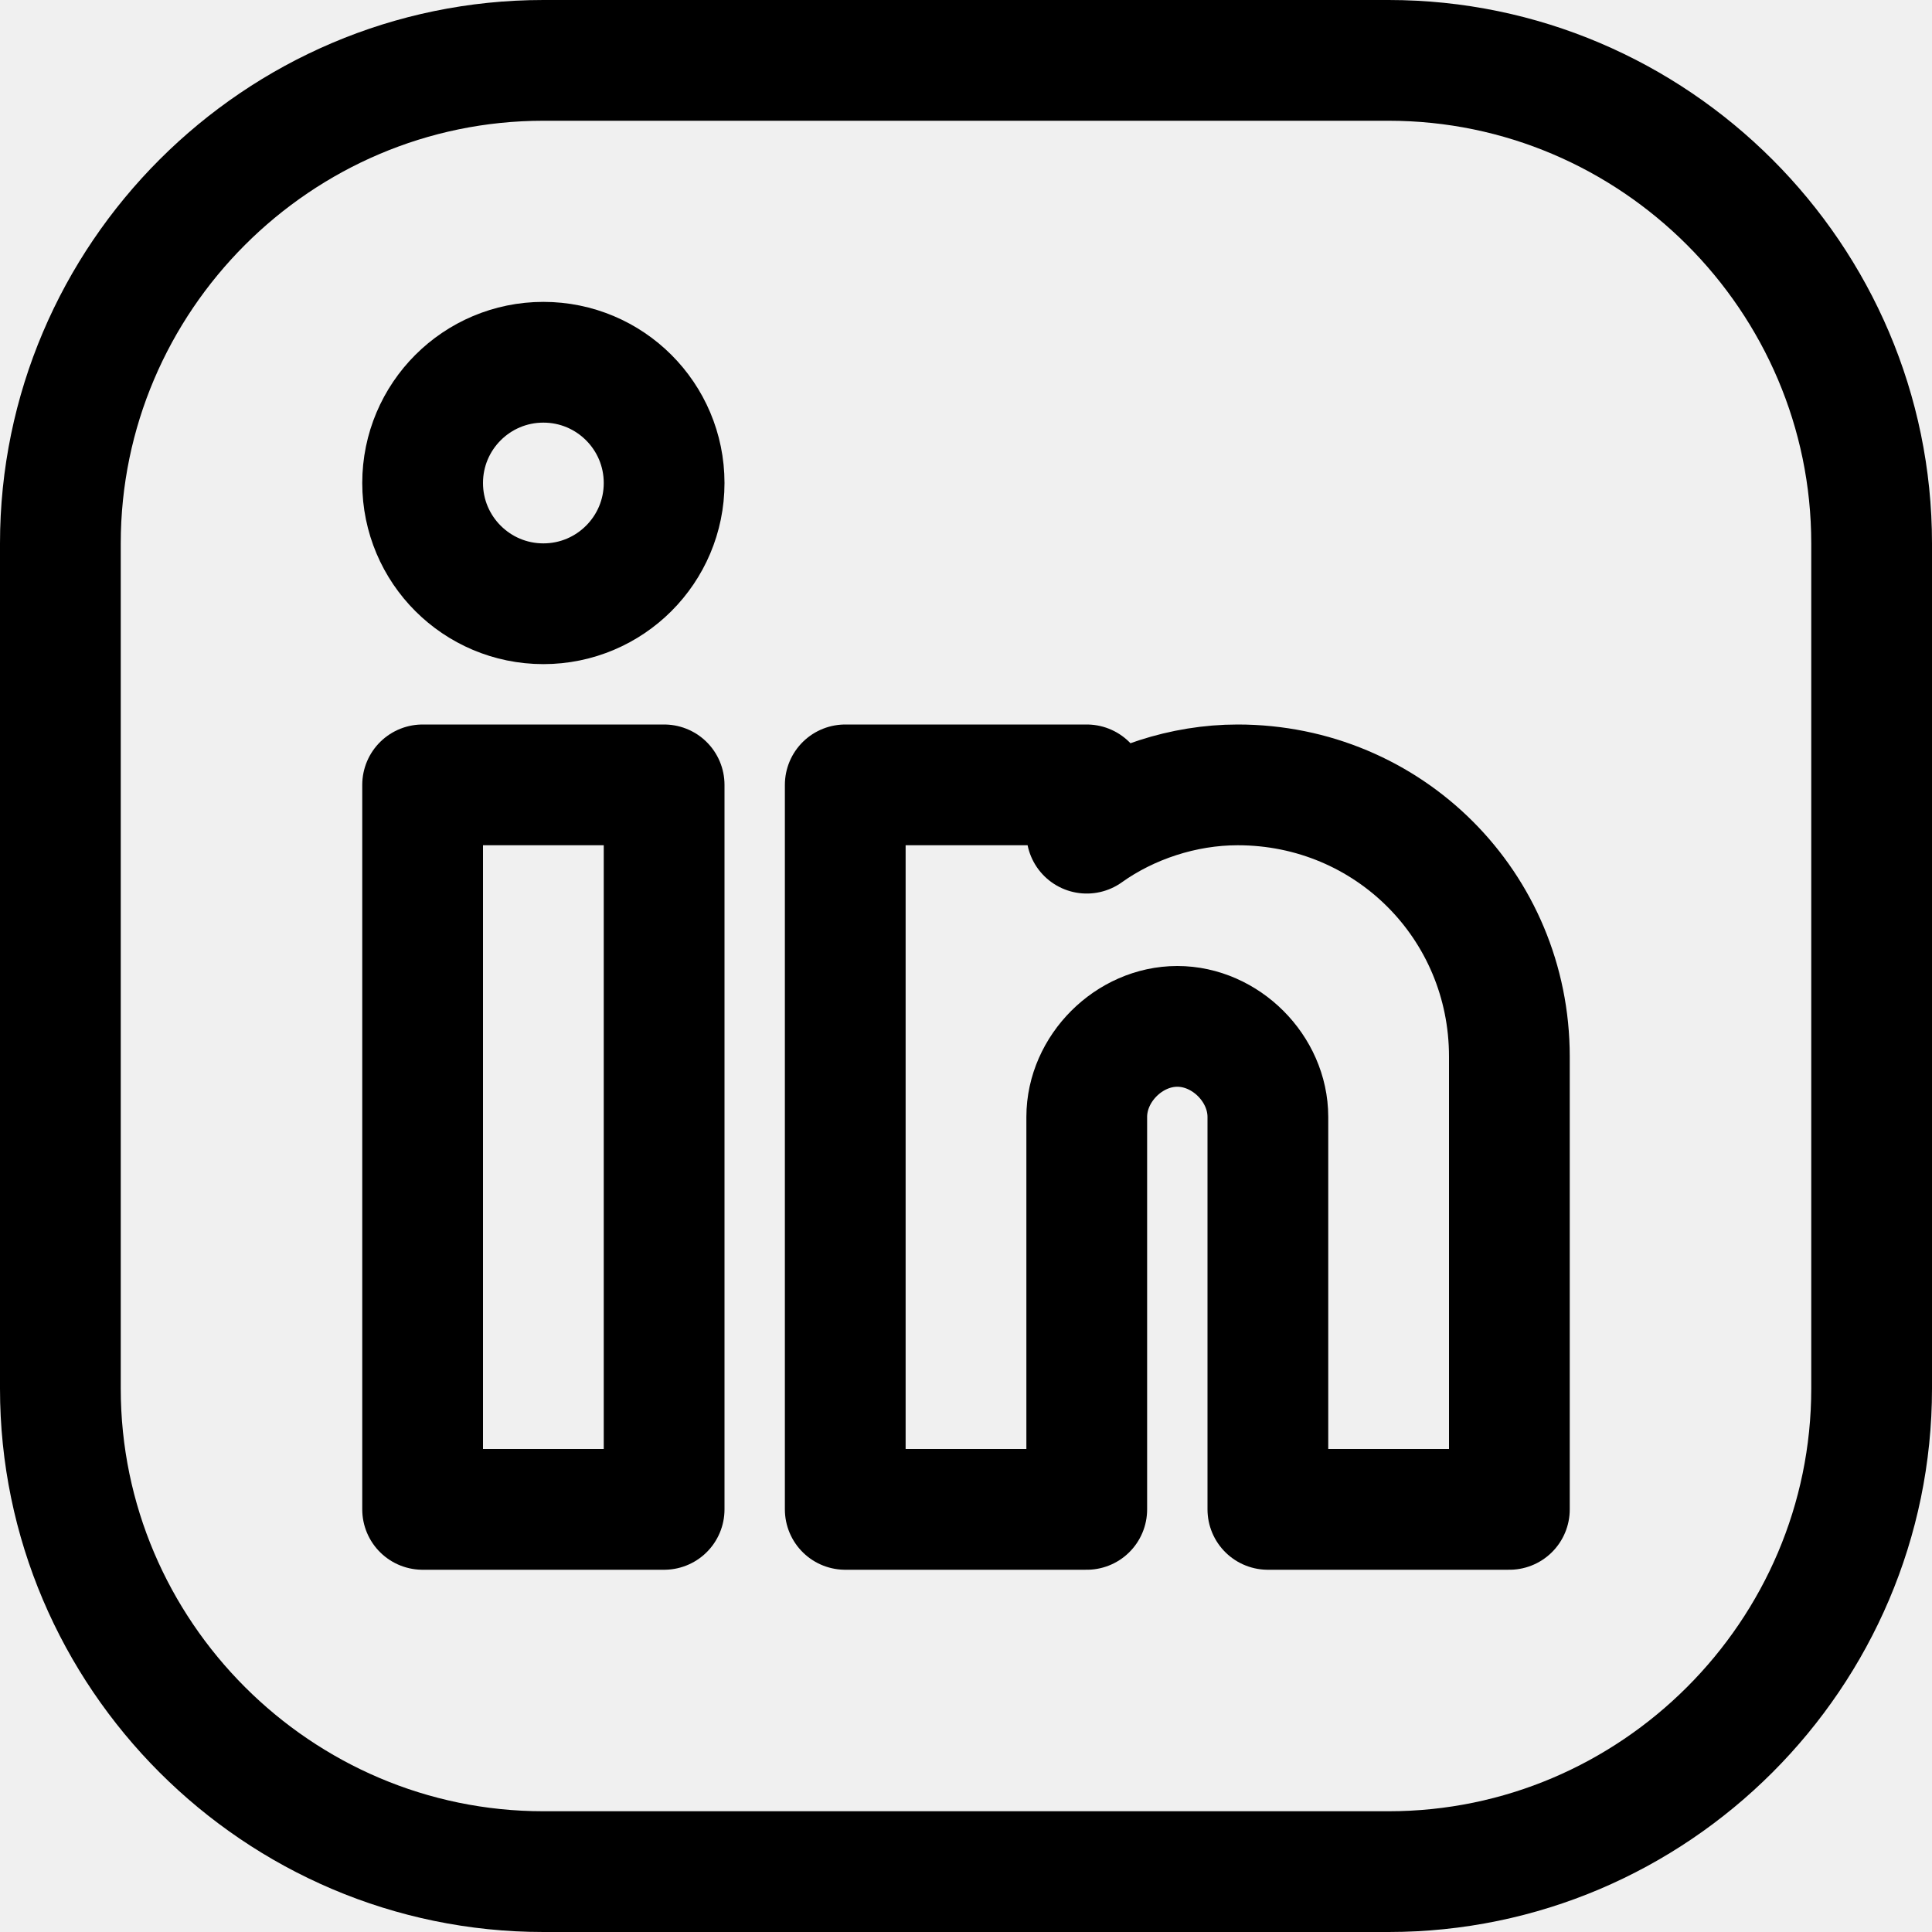
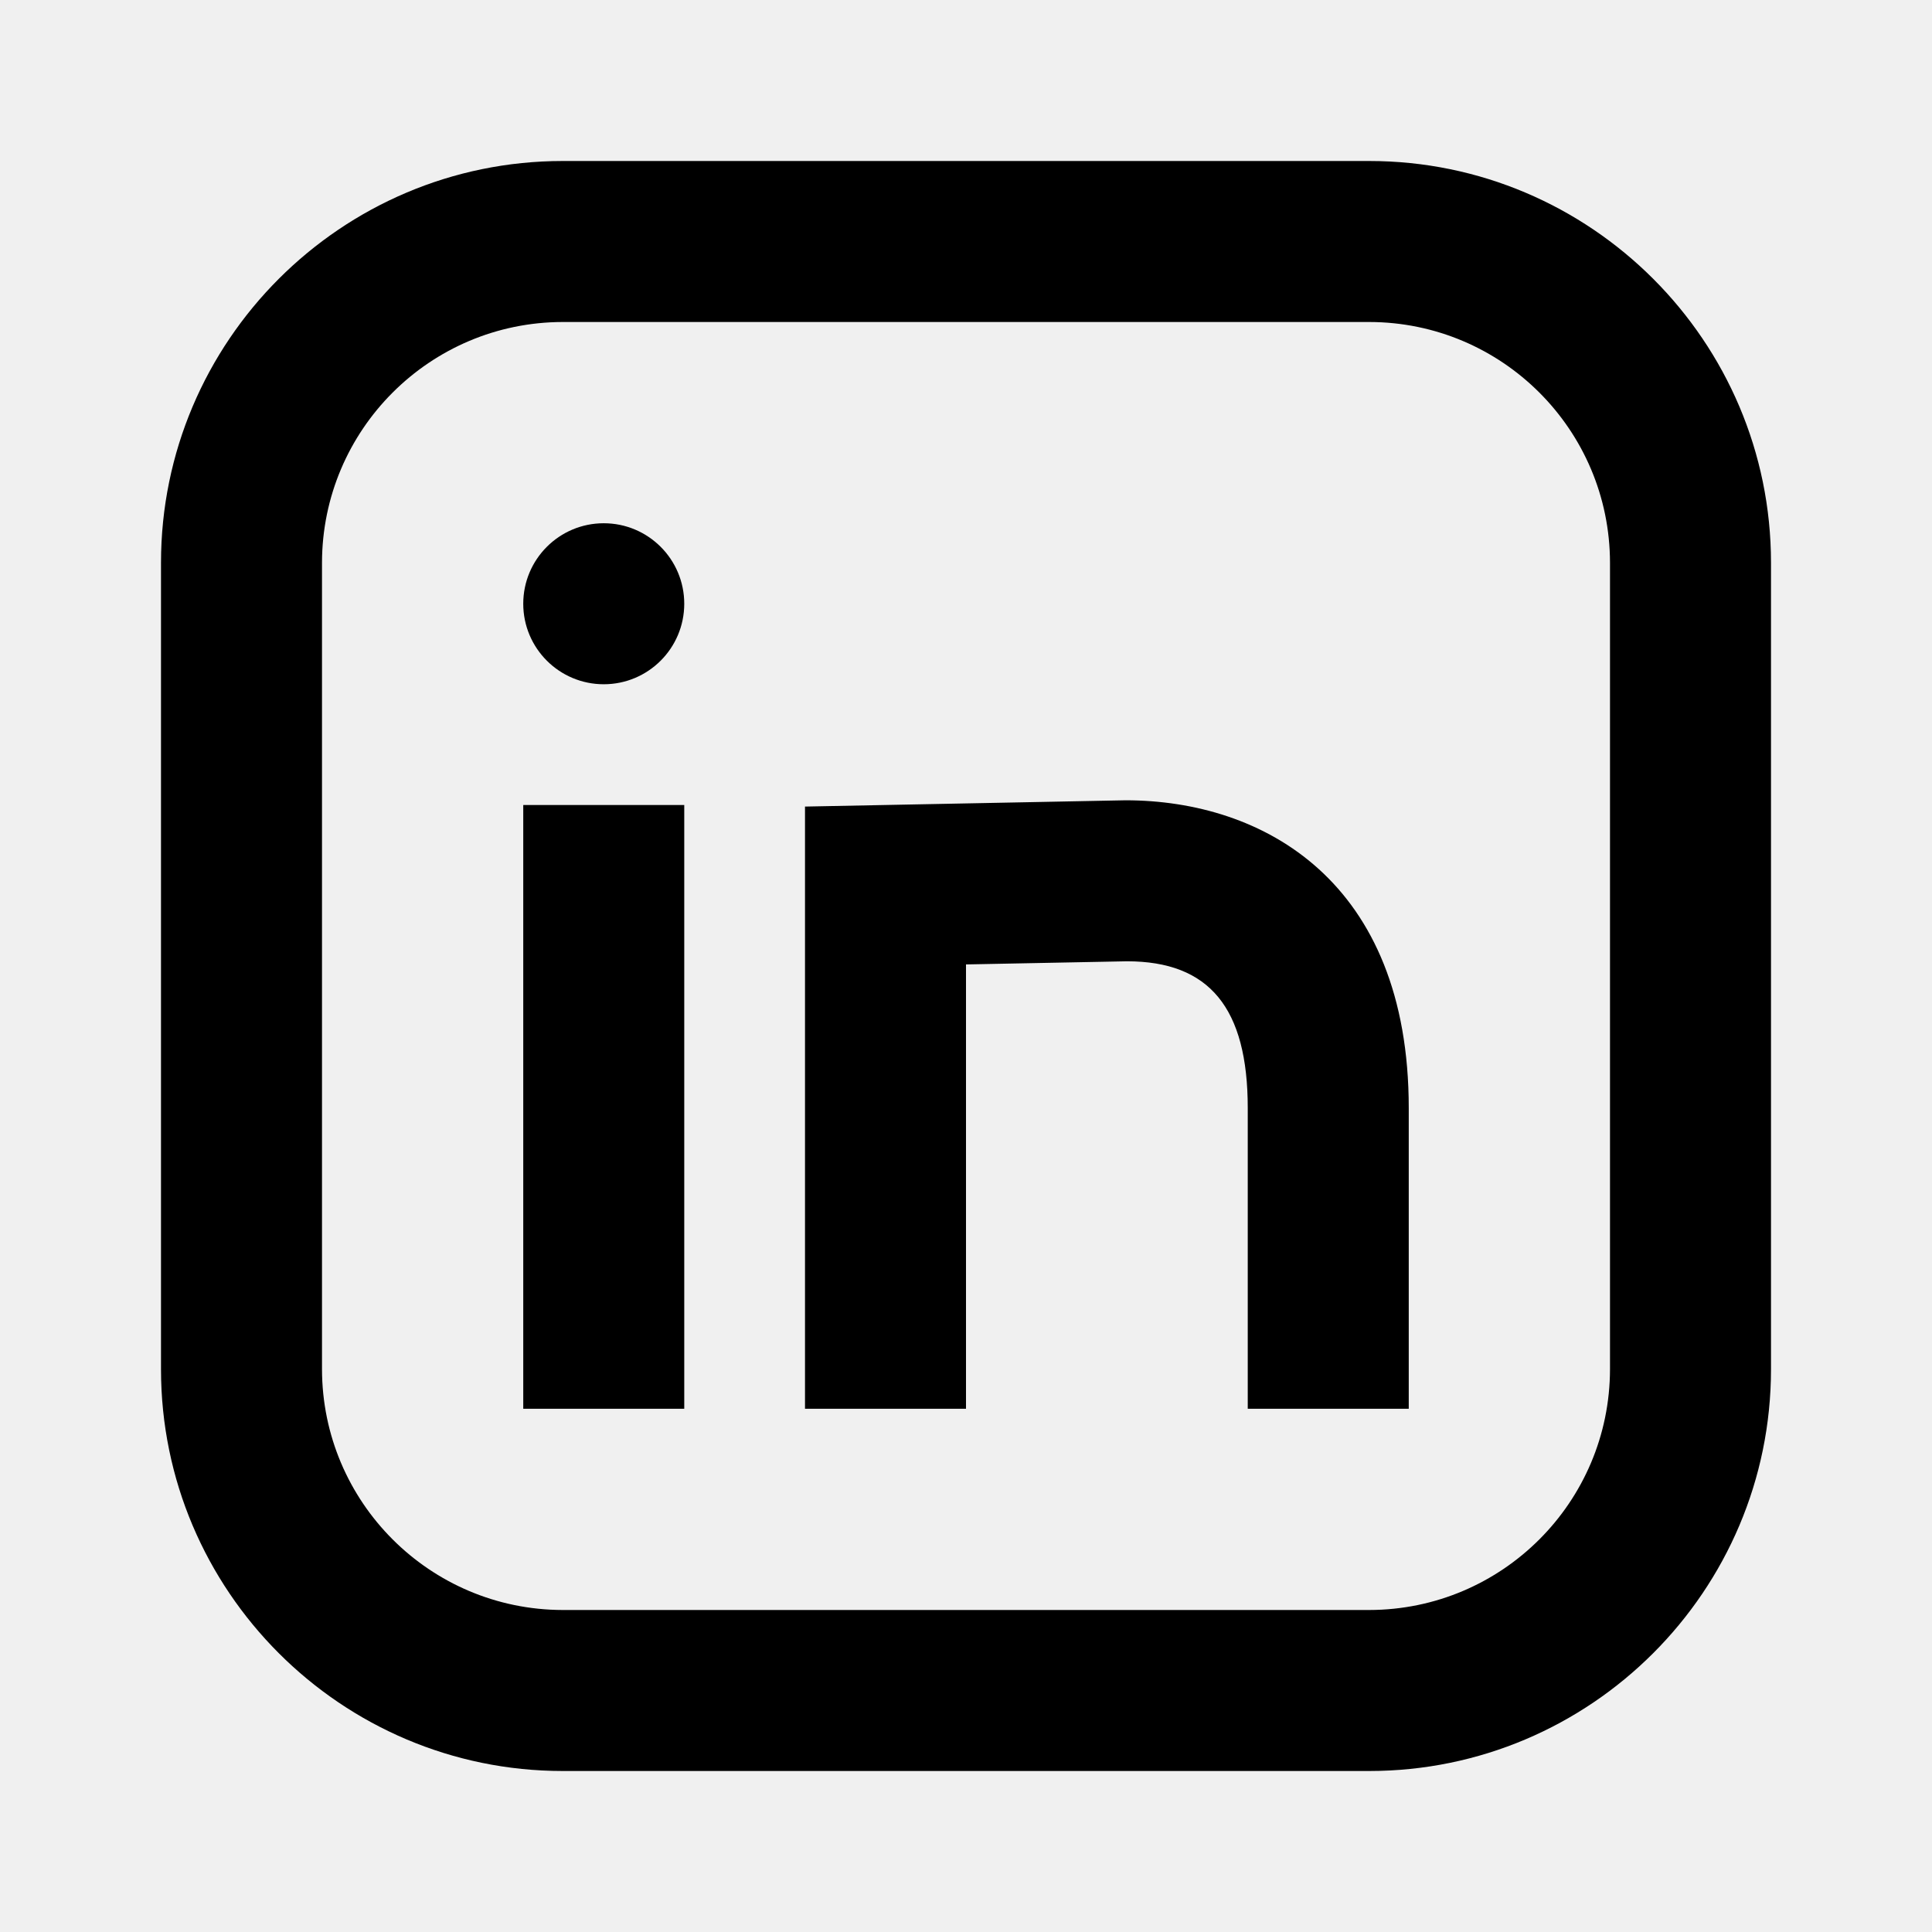
- <svg xmlns="http://www.w3.org/2000/svg" version="1.1" id="Icons" viewBox="0 0 32 32" xml:space="preserve">
-   <style type="text/css">
- 	.st0{fill:none;stroke:#000000;stroke-width:2;stroke-linecap:round;stroke-linejoin:round;stroke-miterlimit:10;}
- 	.st1{fill:none;stroke:#000000;stroke-width:2;}
- 	.st2{fill:none;stroke:#000000;stroke-width:2;stroke-miterlimit:10;}
- </style>
-   <path class="st0" d="M23,31H9c-4.4,0-8-3.6-8-8V9c0-4.4,3.6-8,8-8h14c4.4,0,8,3.6,8,8v14C31,27.4,27.4,31,23,31z" />
-   <rect x="7" y="13" class="st0" width="4" height="12" />
-   <path class="st0" d="M20.5,13c-0.9,0-1.8,0.3-2.5,0.8V13h-4v12h2h2v-6.5c0-0.8,0.7-1.5,1.5-1.5s1.5,0.7,1.5,1.5V25h4v-7.5  C25,15,23,13,20.5,13z" />
-   <circle class="st0" cx="9" cy="8" r="2" />
+ <svg xmlns="http://www.w3.org/2000/svg" width="800px" height="800px" viewBox="0 0 48 48" version="1.1" id="Shopicons" x="0" y="0" xml:space="preserve">
+   <style>.st1{fill:#fff}.st2,.st3{fill:none;stroke:#666;stroke-width:4;stroke-miterlimit:10}.st3{stroke-width:6}</style>
+   <g id="linkedin_00000107549391358224351290000015646826172178843065_">
+     <path d="M0 .019h48v48H0v-48z" fill="none" />
+     <path d="M34.019 44H13.981C8.478 44 4 39.522 4 34.019V13.981C4 8.478 8.478 4 13.981 4h20.037C39.522 4 44 8.478 44 13.981v20.037C44 39.522 39.522 44 34.019 44zM13.981 8A5.989 5.989 0 0 0 8 13.981v20.037A5.99 5.99 0 0 0 13.981 40h20.037A5.99 5.99 0 0 0 40 34.019V13.981A5.989 5.989 0 0 0 34.019 8H13.981z" />
+     <circle cx="15" cy="15" r="2" />
+     <path d="M13 20h4v15h-4zM35 35h-4v-7.471c0-2.487-.953-3.646-3-3.646l-4 .078V35h-4V20.039l7.961-.156h.001c3.423 0 7.038 2.009 7.038 7.646V35z" />
+   </g>
</svg>
